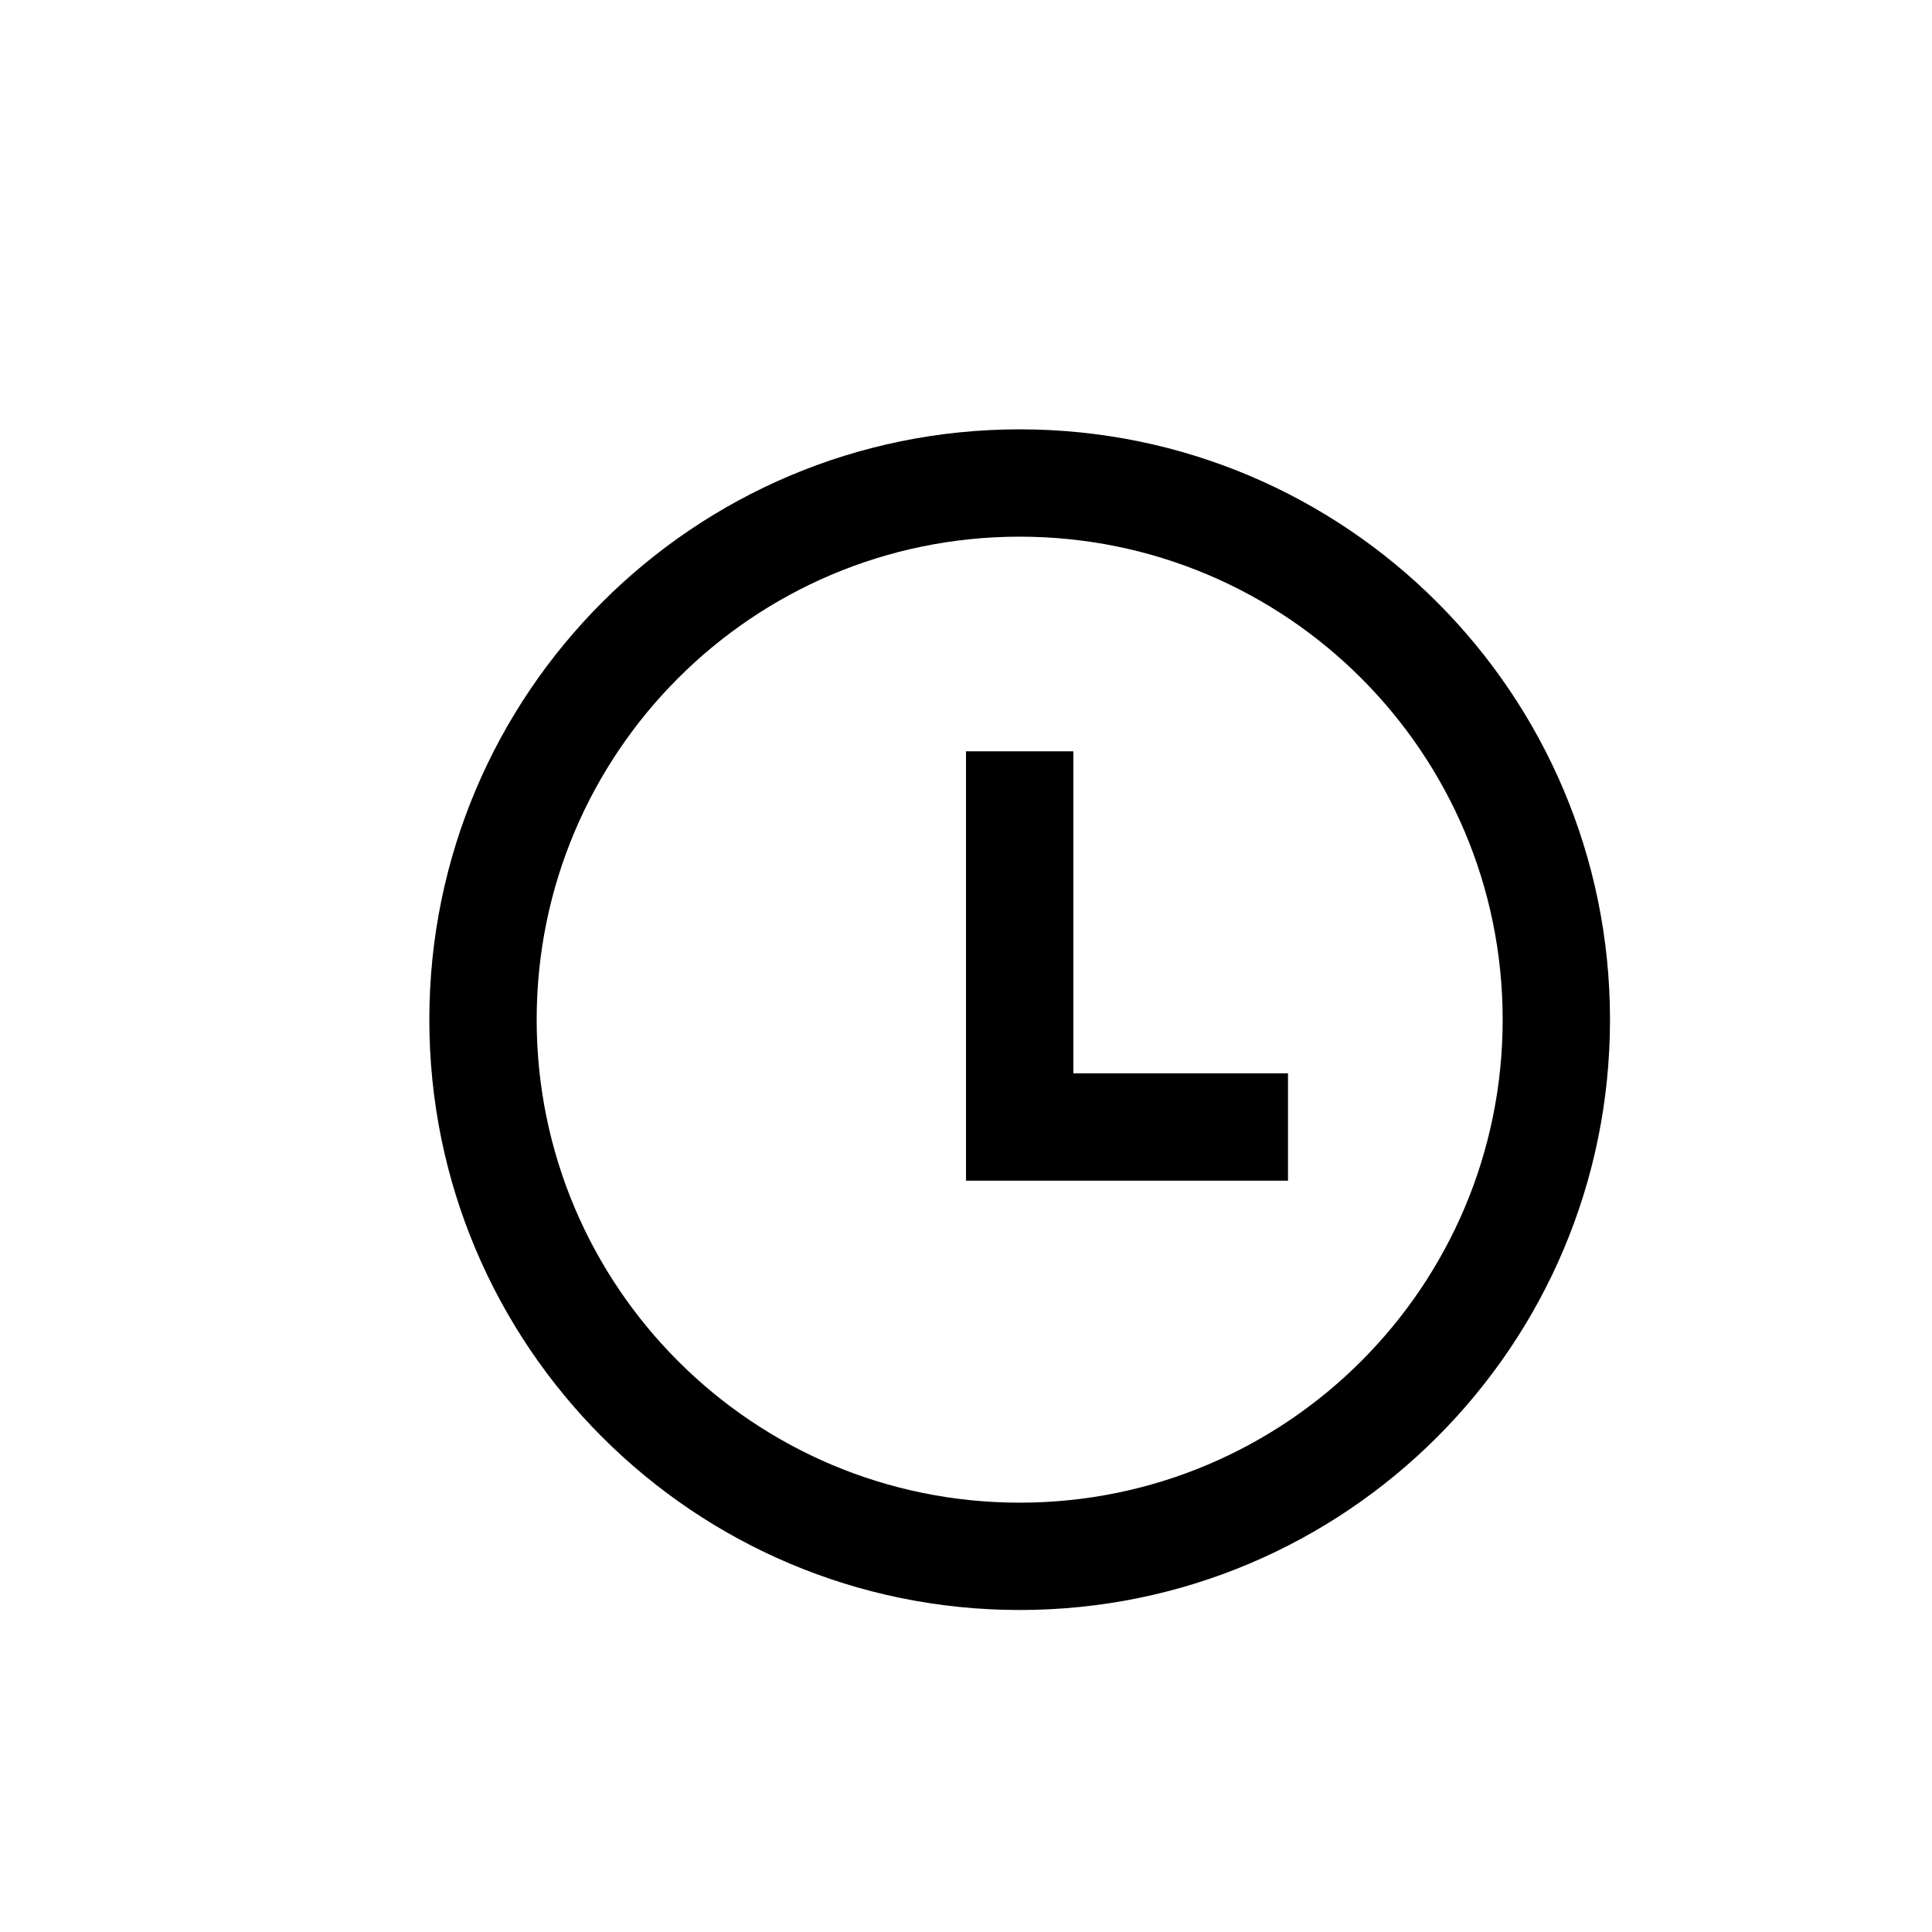
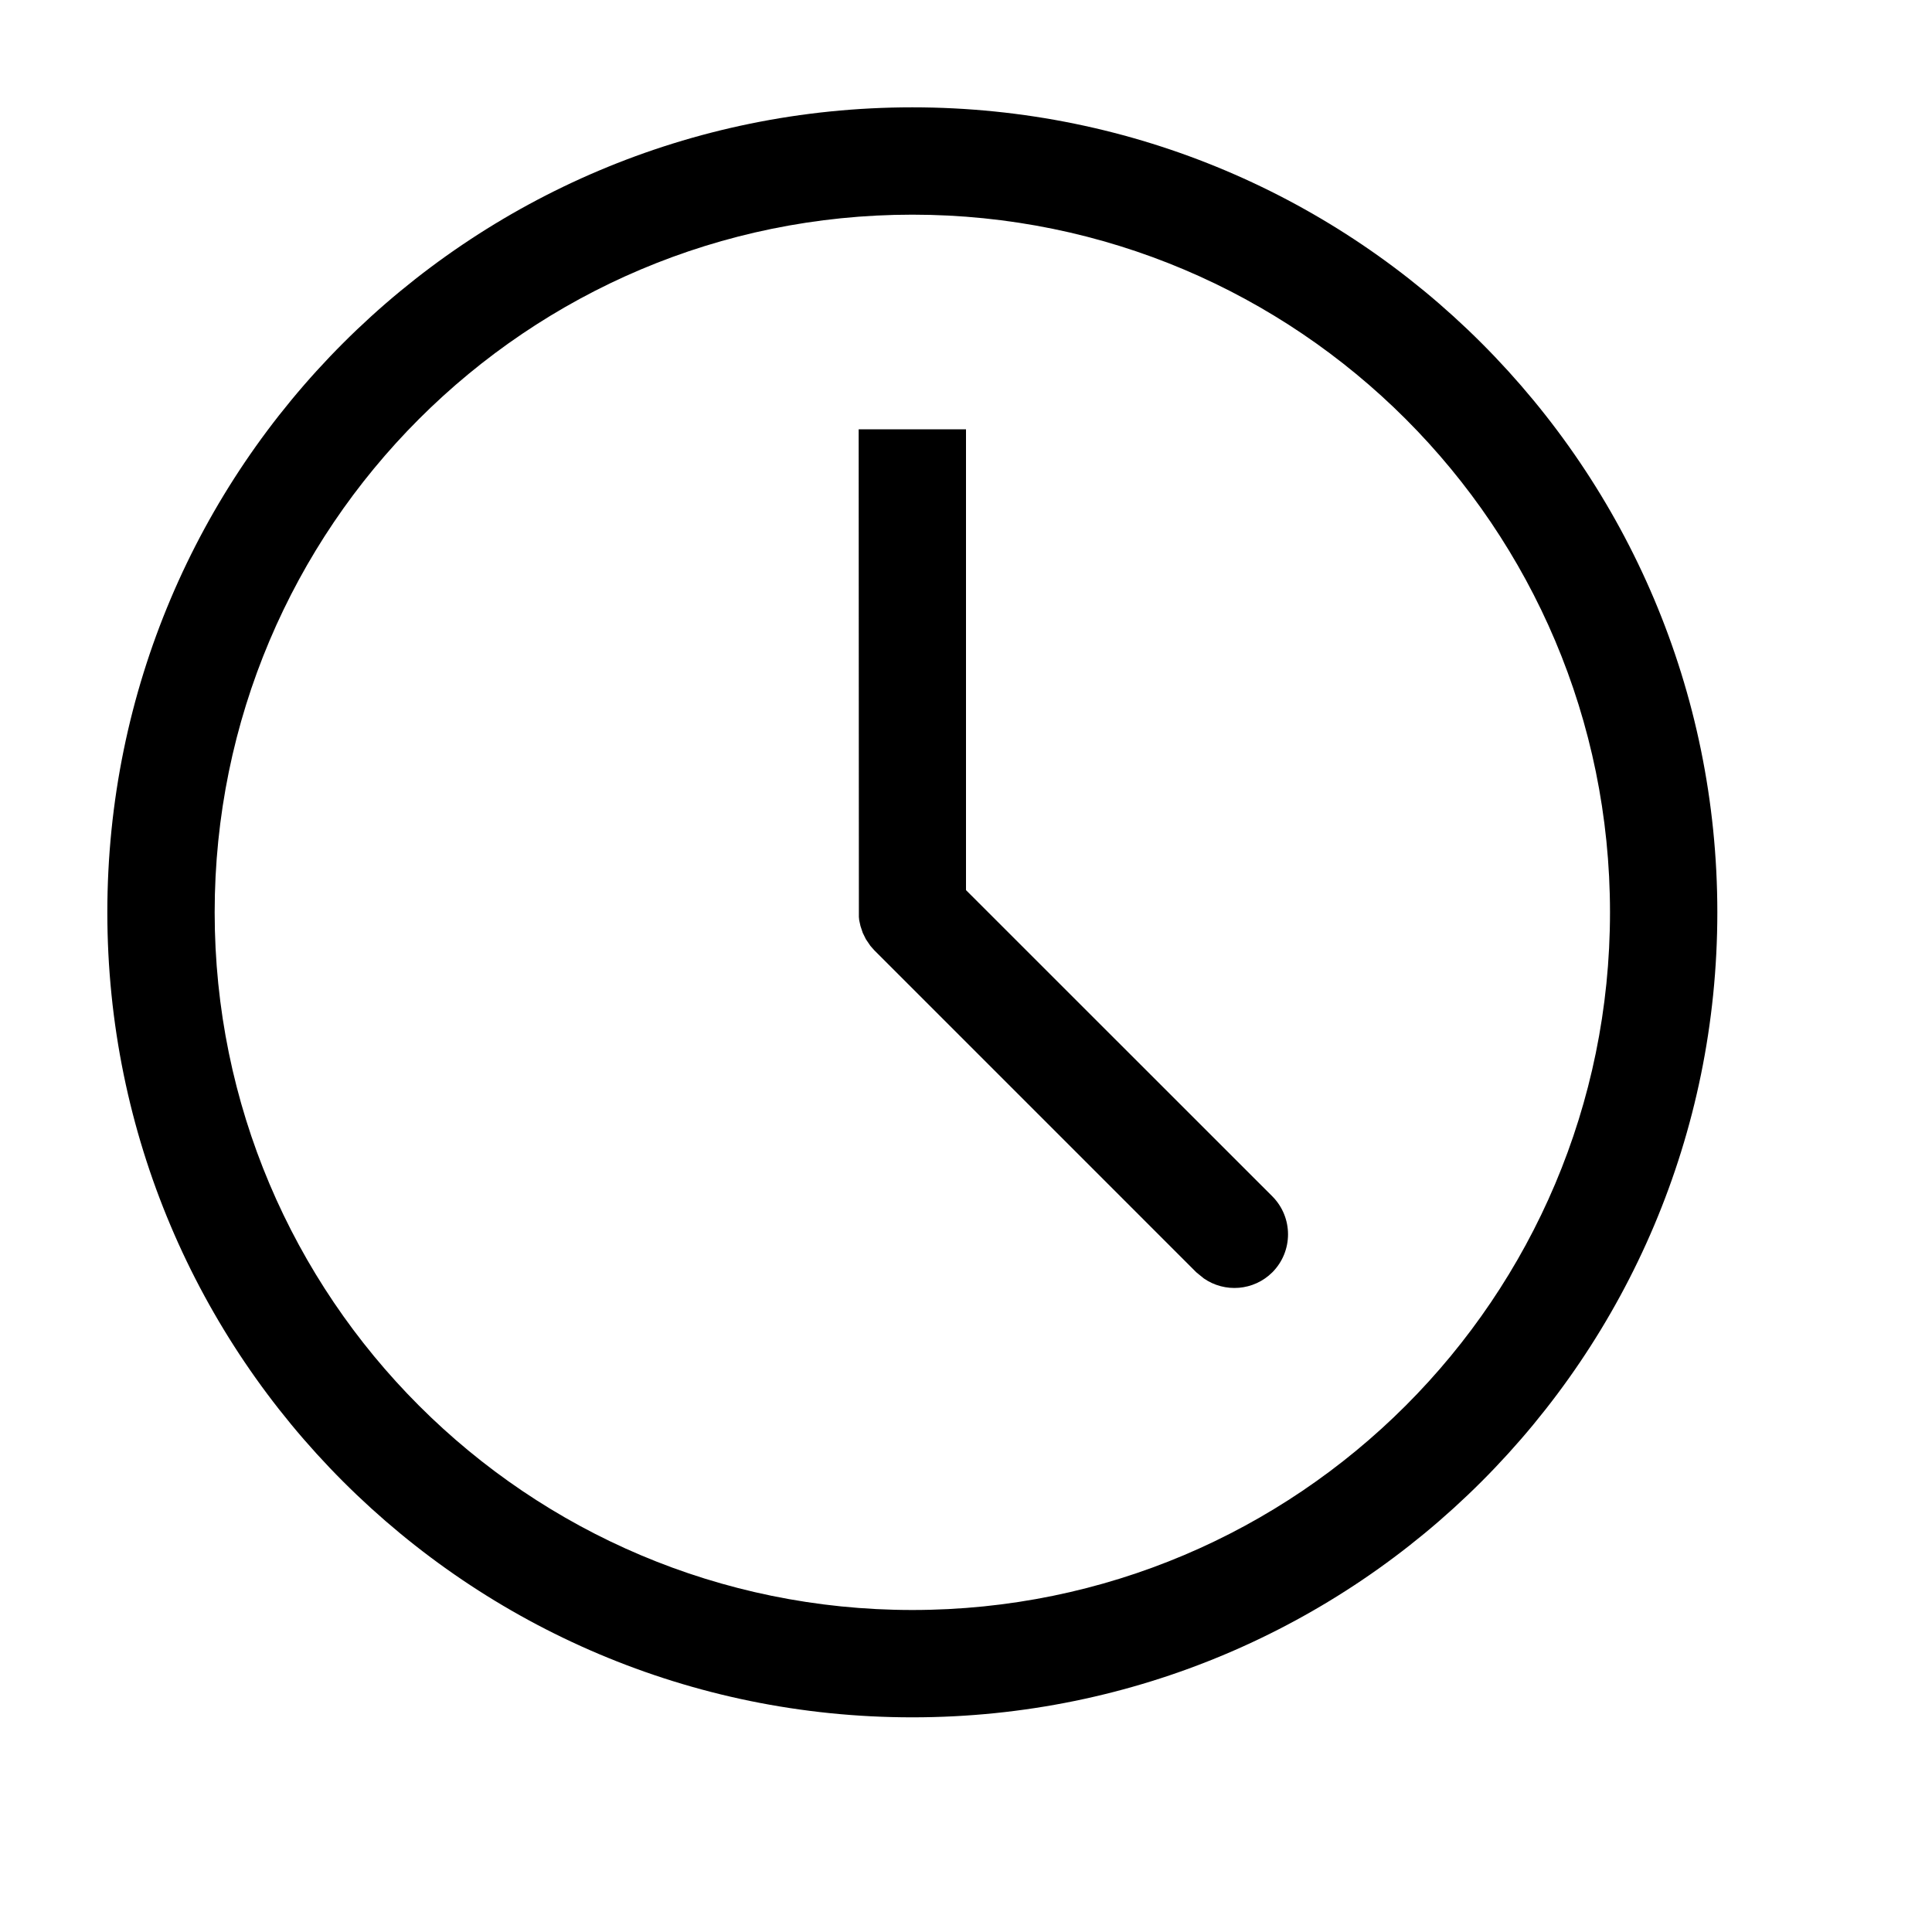
<svg xmlns="http://www.w3.org/2000/svg" width="18" height="18" viewBox="0 0 18 18">
-   <path d="M12,10 L12,11 L9,11 L9,7 L10,7 L10,10 L12,10 Z M9.5,14 C11.985,14 14,11.985 14,9.5 C14,7.015 11.985,5 9.5,5 C7.015,5 5,7.015 5,9.5 C5,11.985 7.015,14 9.5,14 Z M9.5,15 C6.462,15 4,12.538 4,9.5 C4,6.462 6.462,4 9.5,4 C12.538,4 15,6.462 15,9.5 C15,12.538 12.538,15 9.5,15 Z" />
+   <path d="M8.5,1 C12.642,1 16,4.358 16,8.5 C16,12.642 12.642,16 8.5,16 C4.358,16 1,12.642 1,8.5 C1,4.358 4.358,1 8.5,1 Z M8.5,2 C4.91,2 2,4.91 2,8.5 C2,12.09 4.91,15 8.5,15 C12.09,15 15,12.09 15,8.5 C15,4.91 12.09,2 8.5,2 Z M9,4 L9,8.293 L11.854,11.146 C12.049,11.342 12.049,11.658 11.854,11.854 C11.68,12.027 11.411,12.046 11.216,11.911 L11.146,11.854 L8.146,8.854 L8.109,8.812 L8.067,8.75 L8.038,8.691 L8.017,8.628 L8.005,8.574 L8.002,8.543 L8,4 L9,4 Z" />
</svg>
